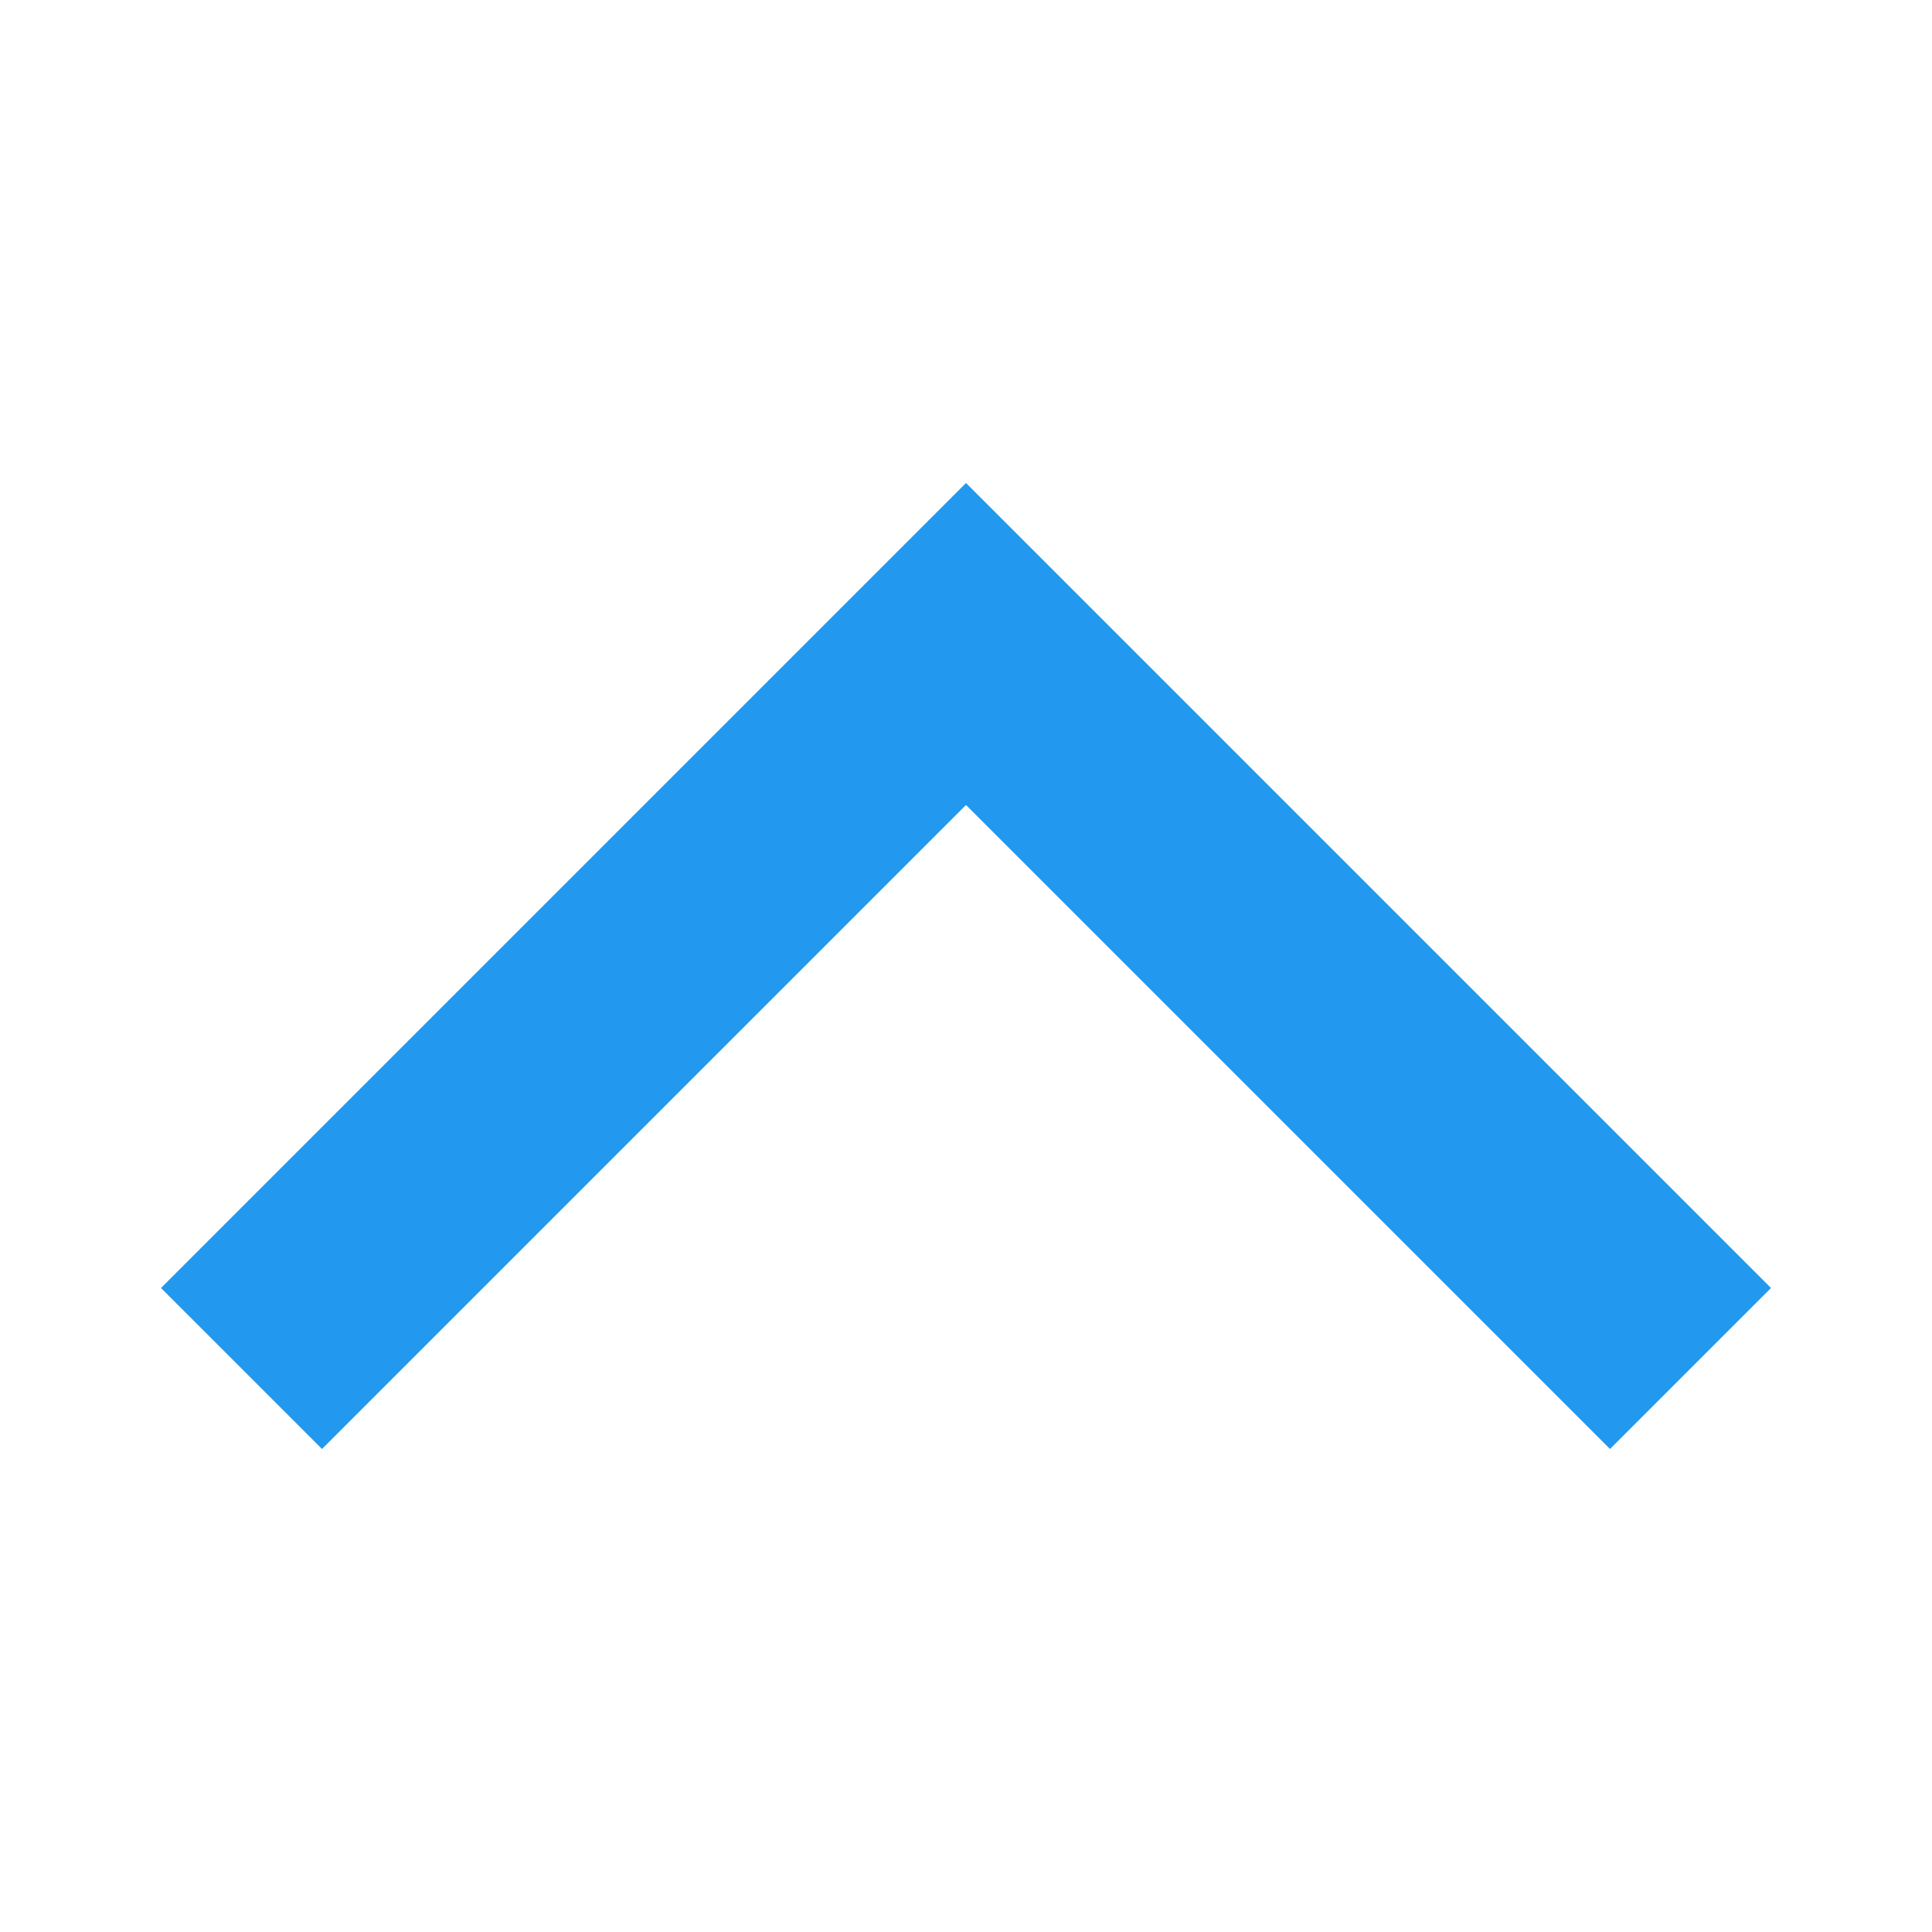
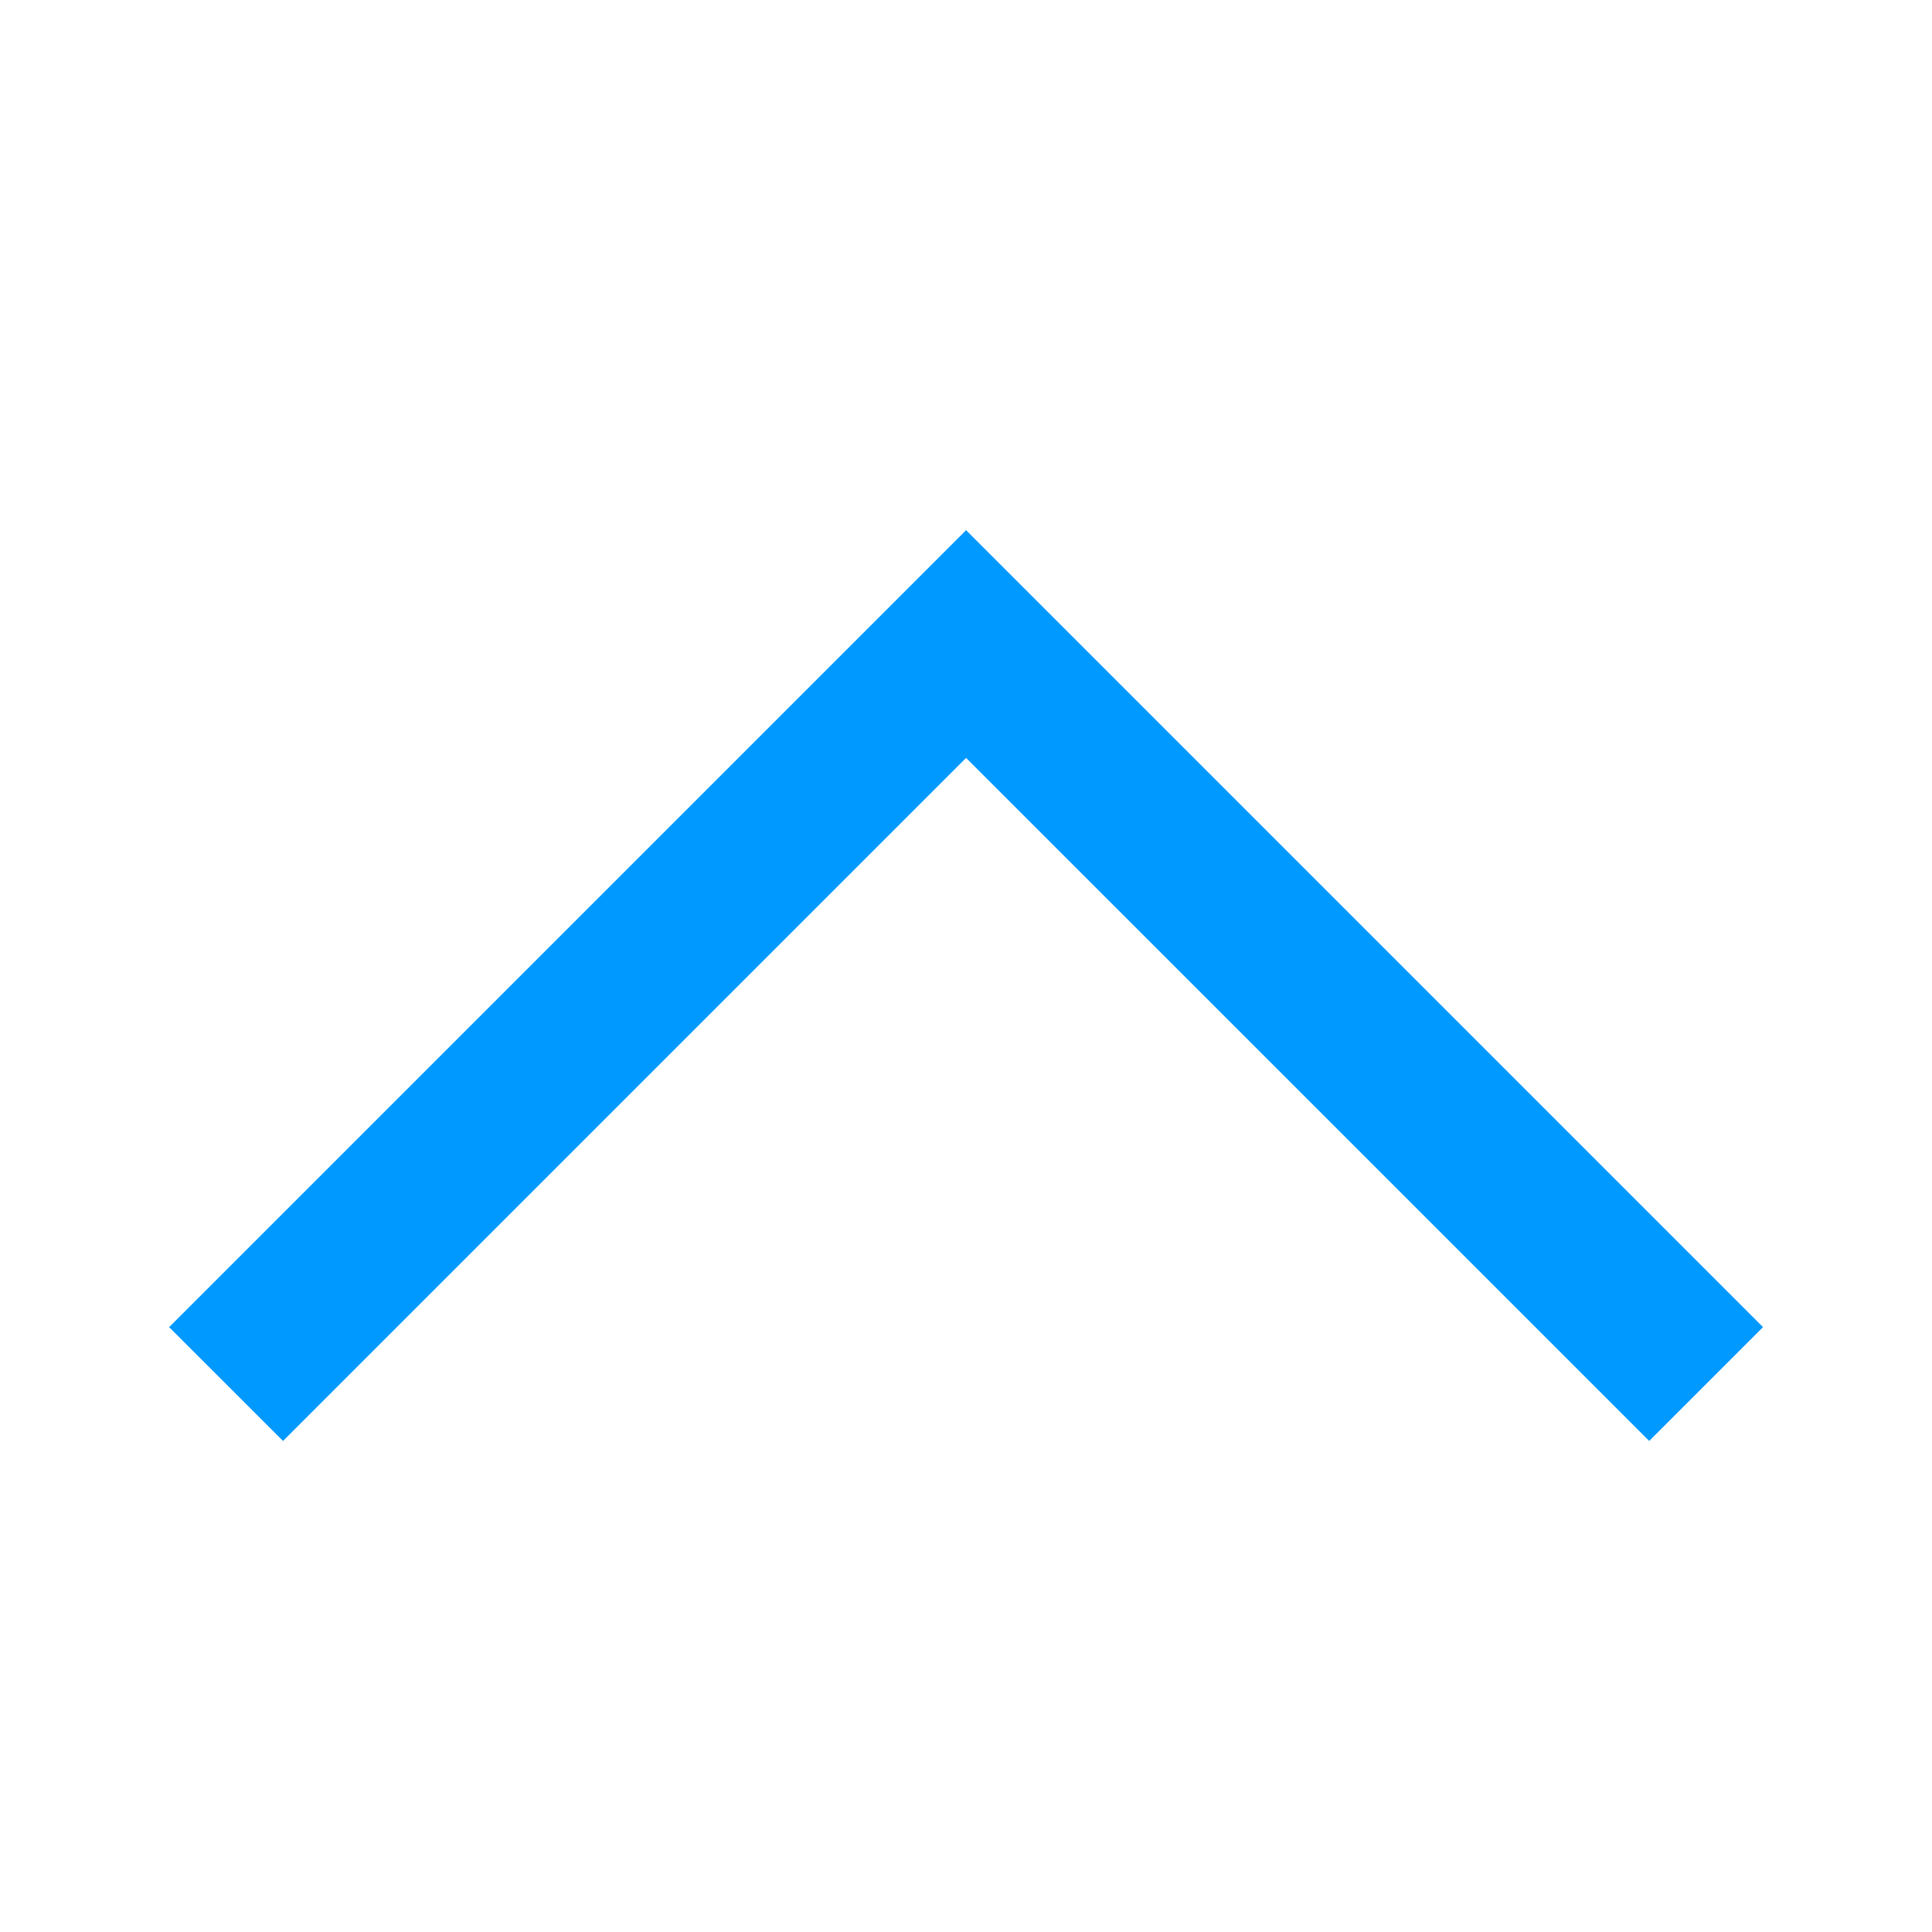
<svg xmlns="http://www.w3.org/2000/svg" width="24" height="24" viewBox="0 0 24 24">
  <defs>
    <clipPath id="b">
      <rect width="24" height="24" />
    </clipPath>
  </defs>
  <g id="a" clip-path="url(#b)">
-     <path d="M210,0,200,10l10,10,2-2-8-8,8-8Z" transform="translate(22 -194) rotate(90)" fill="#29e" />
+     <path d="M-140.1-57.171l-8.485,8.485L-150-50.1l8.485-8.485L-140.1-60l9.9,9.9-1.414,1.414Z" transform="translate(152.101 66.586)" fill="#09f" />
  </g>
</svg>
